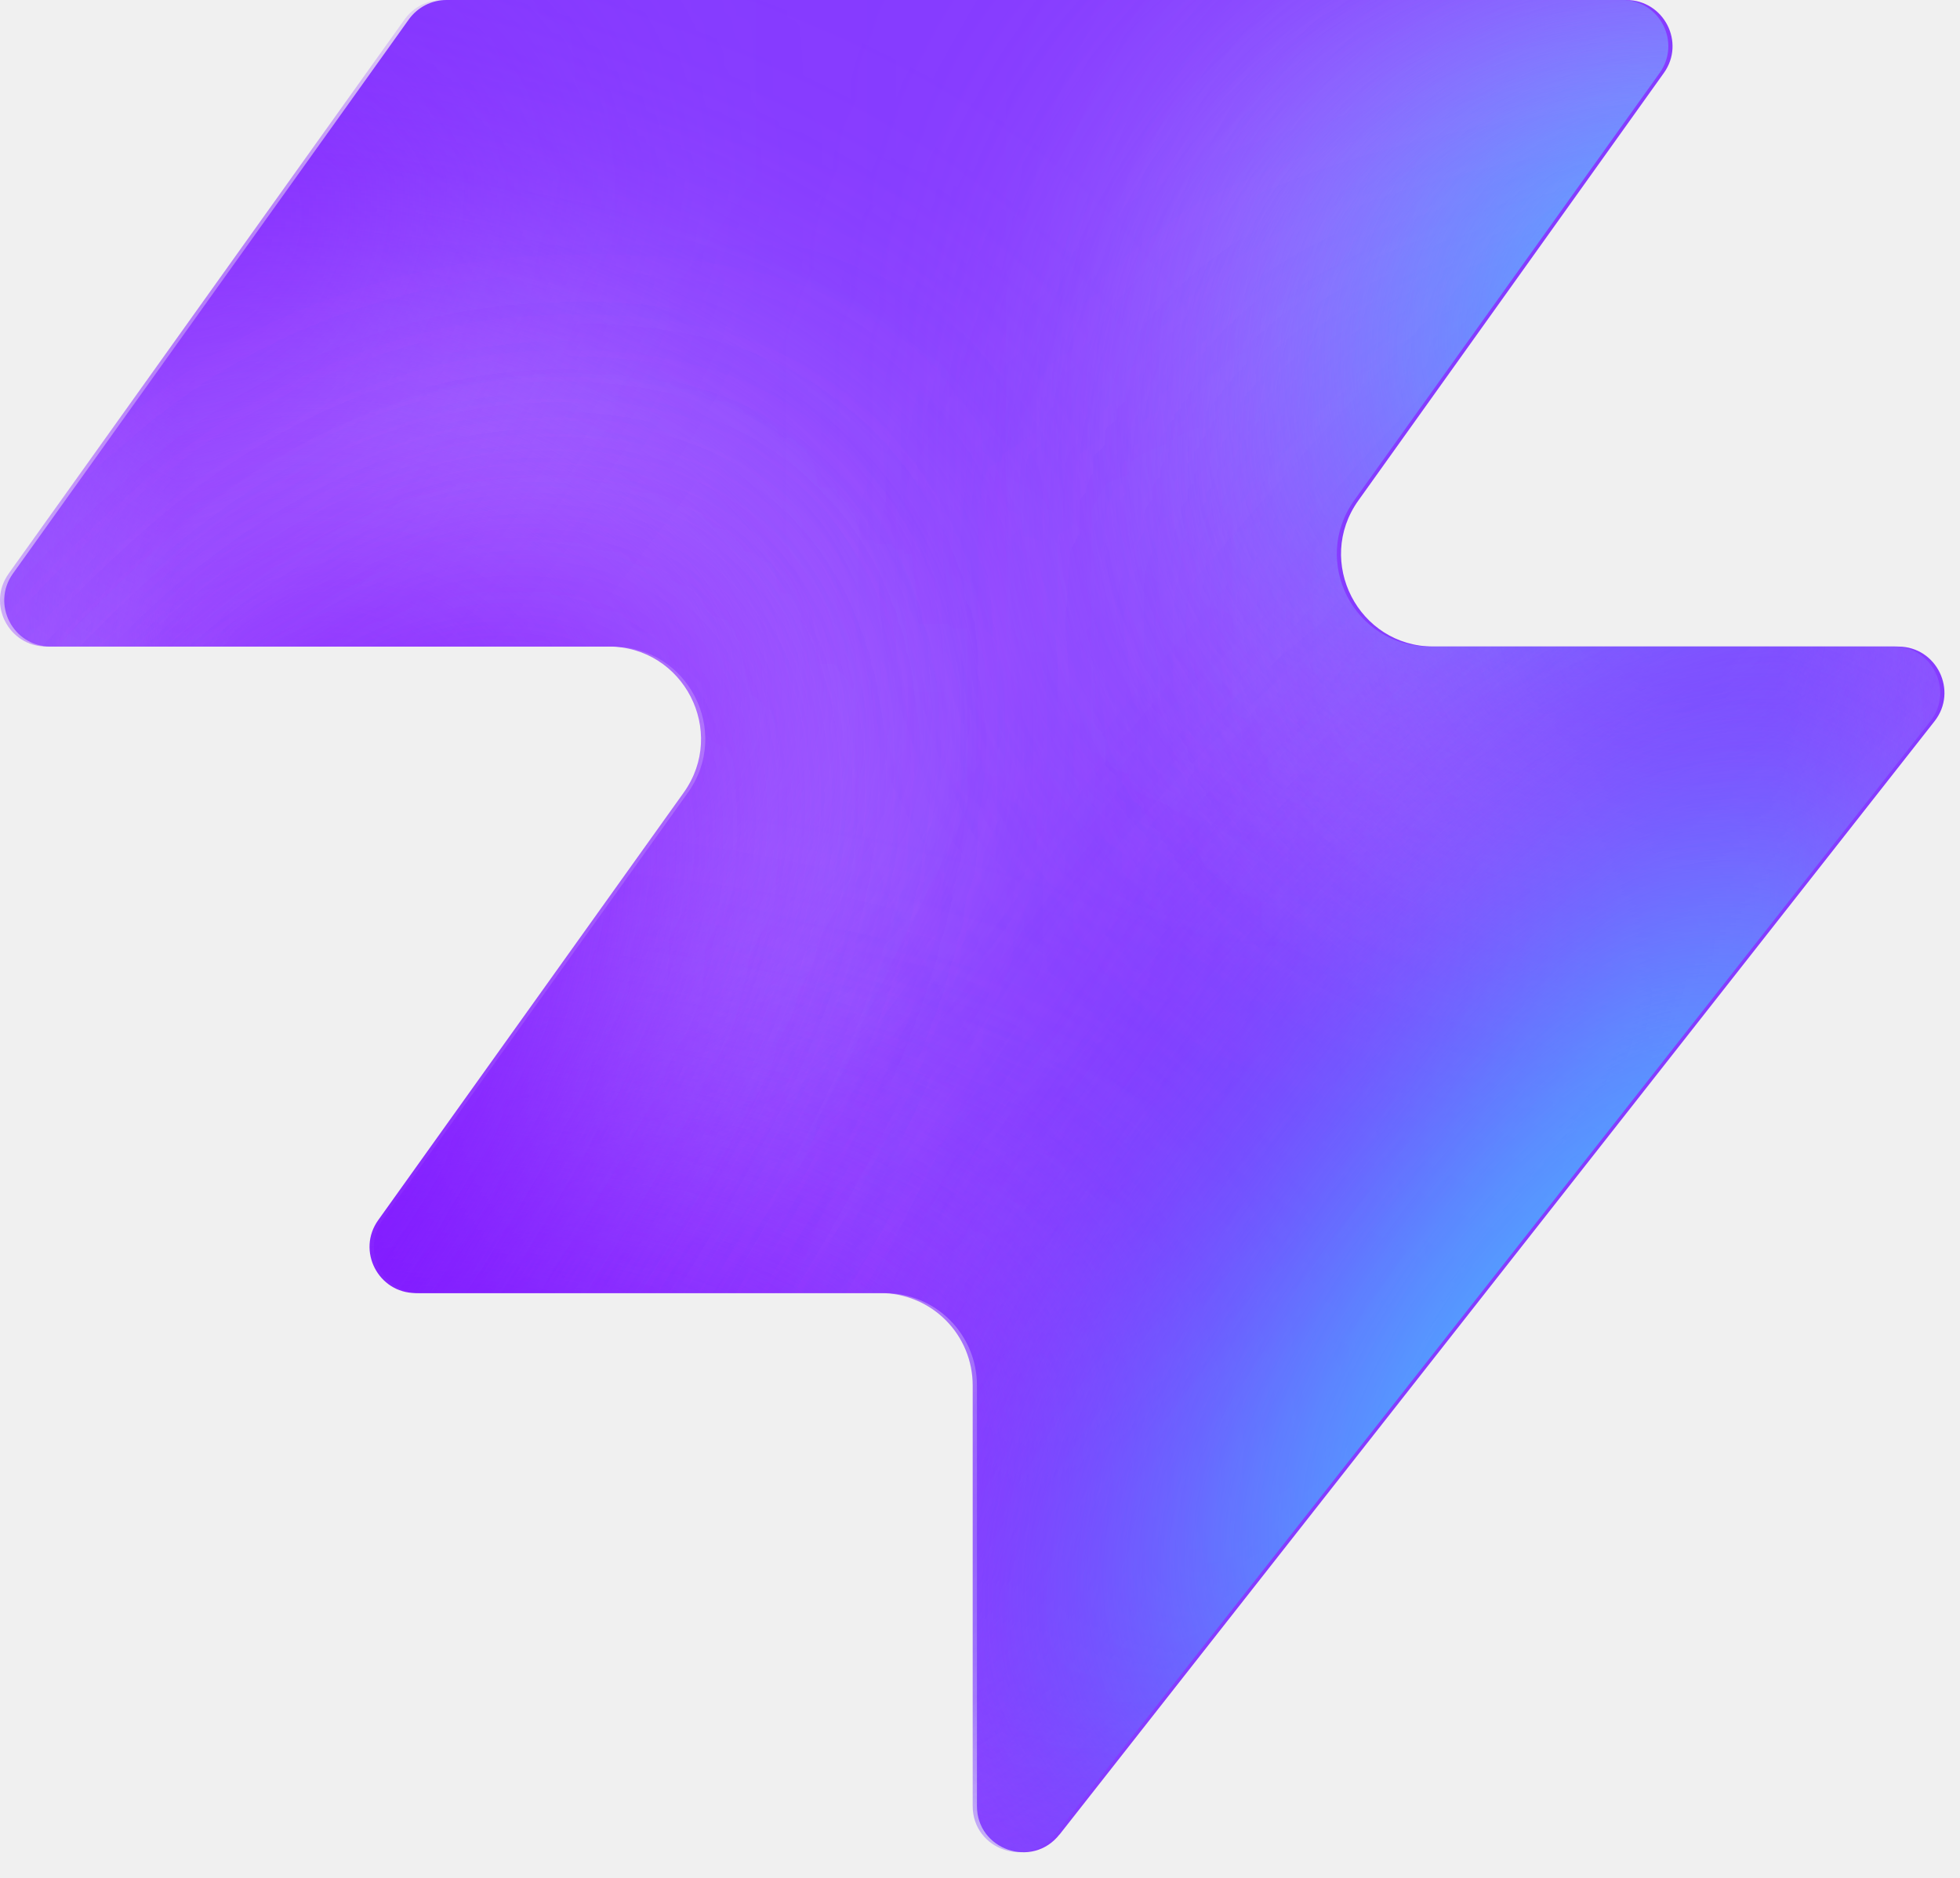
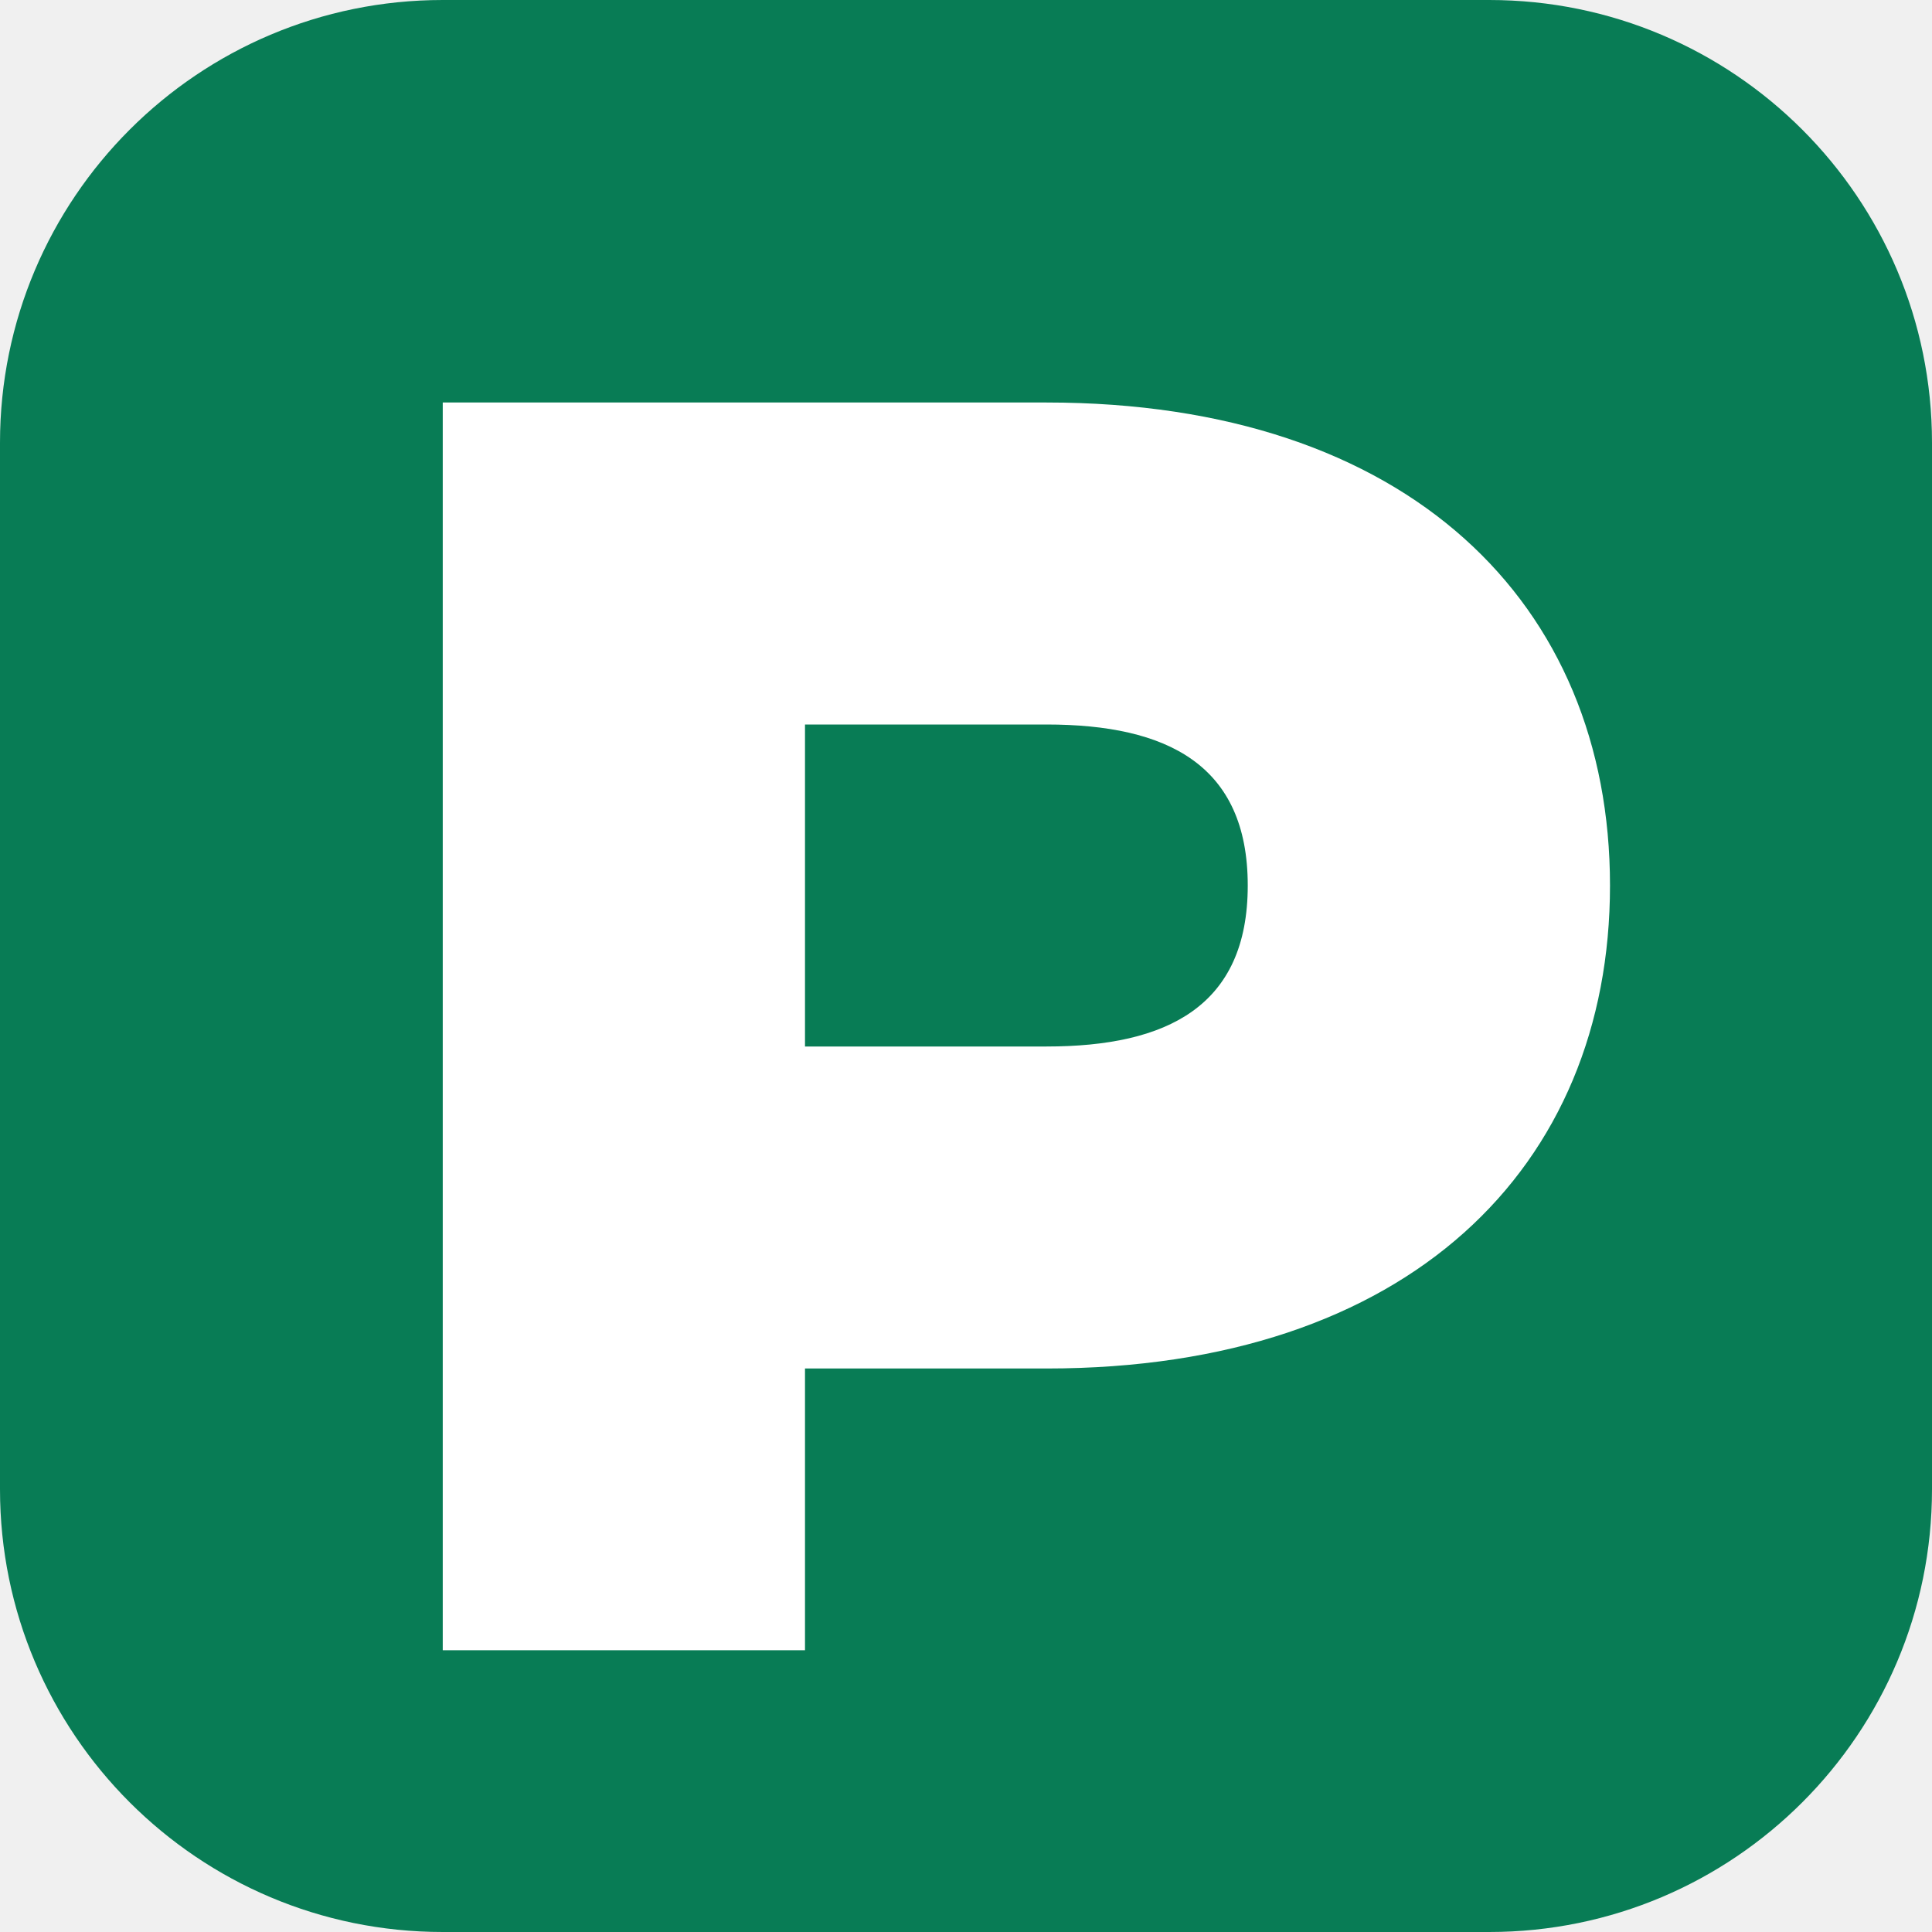
- <svg xmlns="http://www.w3.org/2000/svg" width="48" height="46" fill="none" viewBox="0 0 48 46">
-   <path fill="#863bff" d="M25.946 44.938c-.664.845-2.021.375-2.021-.698V33.937a2.26 2.26 0 0 0-2.262-2.262H10.287c-.92 0-1.456-1.04-.92-1.788l7.48-10.471c1.07-1.497 0-3.578-1.842-3.578H1.237c-.92 0-1.456-1.04-.92-1.788L10.013.474c.214-.297.556-.474.92-.474h28.894c.92 0 1.456 1.04.92 1.788l-7.48 10.471c-1.07 1.498 0 3.579 1.842 3.579h11.377c.943 0 1.473 1.088.89 1.83L25.947 44.94z" style="fill:#863bff;fill:color(display-p3 .525 .23 1);fill-opacity:1" />
-   <mask id="a" width="48" height="46" x="0" y="0" maskUnits="userSpaceOnUse" style="mask-type:alpha">
-     <path fill="#000" d="M25.842 44.938c-.664.844-2.021.375-2.021-.698V33.937a2.26 2.26 0 0 0-2.262-2.262H10.183c-.92 0-1.456-1.04-.92-1.788l7.48-10.471c1.07-1.498 0-3.579-1.842-3.579H1.133c-.92 0-1.456-1.04-.92-1.787L9.91.473c.214-.297.556-.474.92-.474h28.894c.92 0 1.456 1.04.92 1.788l-7.48 10.471c-1.07 1.498 0 3.578 1.842 3.578h11.377c.943 0 1.473 1.088.89 1.832L25.843 44.94z" style="fill:#000;fill-opacity:1" />
-   </mask>
-   <g mask="url(#a)">
-     <g filter="url(#b)">
-       <ellipse cx="5.508" cy="14.704" fill="#ede6ff" rx="5.508" ry="14.704" style="fill:#ede6ff;fill:color(display-p3 .927 .903 1);fill-opacity:1" transform="matrix(.00324 1 1 -.00324 -4.47 31.516)" />
-     </g>
-     <g filter="url(#c)">
-       <ellipse cx="10.399" cy="29.851" fill="#ede6ff" rx="10.399" ry="29.851" style="fill:#ede6ff;fill:color(display-p3 .927 .903 1);fill-opacity:1" transform="matrix(.00324 1 1 -.00324 -39.328 7.883)" />
-     </g>
-     <g filter="url(#d)">
-       <ellipse cx="5.508" cy="30.487" fill="#7e14ff" rx="5.508" ry="30.487" style="fill:#7e14ff;fill:color(display-p3 .492 .077 1);fill-opacity:1" transform="rotate(89.814 -25.913 -14.639)scale(1 -1)" />
-     </g>
-     <g filter="url(#e)">
-       <ellipse cx="5.508" cy="30.599" fill="#7e14ff" rx="5.508" ry="30.599" style="fill:#7e14ff;fill:color(display-p3 .492 .077 1);fill-opacity:1" transform="rotate(89.814 -32.644 -3.334)scale(1 -1)" />
-     </g>
-     <g filter="url(#f)">
-       <ellipse cx="5.508" cy="30.599" fill="#7e14ff" rx="5.508" ry="30.599" style="fill:#7e14ff;fill:color(display-p3 .492 .077 1);fill-opacity:1" transform="matrix(.00324 1 1 -.00324 -34.34 30.47)" />
-     </g>
-     <g filter="url(#g)">
-       <ellipse cx="14.072" cy="22.078" fill="#ede6ff" rx="14.072" ry="22.078" style="fill:#ede6ff;fill:color(display-p3 .927 .903 1);fill-opacity:1" transform="rotate(93.35 24.506 48.493)scale(-1 1)" />
-     </g>
-     <g filter="url(#h)">
-       <ellipse cx="3.47" cy="21.501" fill="#7e14ff" rx="3.47" ry="21.501" style="fill:#7e14ff;fill:color(display-p3 .492 .077 1);fill-opacity:1" transform="rotate(89.009 28.708 47.59)scale(-1 1)" />
-     </g>
-     <g filter="url(#i)">
-       <ellipse cx="3.47" cy="21.501" fill="#7e14ff" rx="3.47" ry="21.501" style="fill:#7e14ff;fill:color(display-p3 .492 .077 1);fill-opacity:1" transform="rotate(89.009 28.708 47.59)scale(-1 1)" />
-     </g>
-     <g filter="url(#j)">
-       <ellipse cx=".387" cy="8.972" fill="#7e14ff" rx="4.407" ry="29.108" style="fill:#7e14ff;fill:color(display-p3 .492 .077 1);fill-opacity:1" transform="rotate(39.51 .387 8.972)" />
-     </g>
-     <g filter="url(#k)">
-       <ellipse cx="47.523" cy="-6.092" fill="#7e14ff" rx="4.407" ry="29.108" style="fill:#7e14ff;fill:color(display-p3 .492 .077 1);fill-opacity:1" transform="rotate(37.892 47.523 -6.092)" />
-     </g>
-     <g filter="url(#l)">
-       <ellipse cx="41.412" cy="6.333" fill="#47bfff" rx="5.971" ry="9.665" style="fill:#47bfff;fill:color(display-p3 .28 .748 1);fill-opacity:1" transform="rotate(37.892 41.412 6.333)" />
-     </g>
-     <g filter="url(#m)">
-       <ellipse cx="-1.879" cy="38.332" fill="#7e14ff" rx="4.407" ry="29.108" style="fill:#7e14ff;fill:color(display-p3 .492 .077 1);fill-opacity:1" transform="rotate(37.892 -1.88 38.332)" />
-     </g>
-     <g filter="url(#n)">
-       <ellipse cx="-1.879" cy="38.332" fill="#7e14ff" rx="4.407" ry="29.108" style="fill:#7e14ff;fill:color(display-p3 .492 .077 1);fill-opacity:1" transform="rotate(37.892 -1.88 38.332)" />
-     </g>
-     <g filter="url(#o)">
-       <ellipse cx="35.651" cy="29.907" fill="#7e14ff" rx="4.407" ry="29.108" style="fill:#7e14ff;fill:color(display-p3 .492 .077 1);fill-opacity:1" transform="rotate(37.892 35.651 29.907)" />
-     </g>
-     <g filter="url(#p)">
-       <ellipse cx="38.418" cy="32.4" fill="#47bfff" rx="5.971" ry="15.297" style="fill:#47bfff;fill:color(display-p3 .28 .748 1);fill-opacity:1" transform="rotate(37.892 38.418 32.4)" />
-     </g>
-   </g>
-   <defs>
-     <filter id="b" width="60.045" height="41.654" x="-19.77" y="16.149" color-interpolation-filters="sRGB" filterUnits="userSpaceOnUse">
-       <feFlood flood-opacity="0" result="BackgroundImageFix" />
-       <feBlend in="SourceGraphic" in2="BackgroundImageFix" result="shape" />
-       <feGaussianBlur result="effect1_foregroundBlur_2002_17158" stdDeviation="7.659" />
-     </filter>
-     <filter id="c" width="90.34" height="51.437" x="-54.613" y="-7.533" color-interpolation-filters="sRGB" filterUnits="userSpaceOnUse">
-       <feFlood flood-opacity="0" result="BackgroundImageFix" />
-       <feBlend in="SourceGraphic" in2="BackgroundImageFix" result="shape" />
-       <feGaussianBlur result="effect1_foregroundBlur_2002_17158" stdDeviation="7.659" />
-     </filter>
-     <filter id="d" width="79.355" height="29.4" x="-49.64" y="2.03" color-interpolation-filters="sRGB" filterUnits="userSpaceOnUse">
-       <feFlood flood-opacity="0" result="BackgroundImageFix" />
-       <feBlend in="SourceGraphic" in2="BackgroundImageFix" result="shape" />
-       <feGaussianBlur result="effect1_foregroundBlur_2002_17158" stdDeviation="4.596" />
-     </filter>
-     <filter id="e" width="79.579" height="29.4" x="-45.045" y="20.029" color-interpolation-filters="sRGB" filterUnits="userSpaceOnUse">
-       <feFlood flood-opacity="0" result="BackgroundImageFix" />
-       <feBlend in="SourceGraphic" in2="BackgroundImageFix" result="shape" />
-       <feGaussianBlur result="effect1_foregroundBlur_2002_17158" stdDeviation="4.596" />
-     </filter>
-     <filter id="f" width="79.579" height="29.4" x="-43.513" y="21.178" color-interpolation-filters="sRGB" filterUnits="userSpaceOnUse">
-       <feFlood flood-opacity="0" result="BackgroundImageFix" />
-       <feBlend in="SourceGraphic" in2="BackgroundImageFix" result="shape" />
-       <feGaussianBlur result="effect1_foregroundBlur_2002_17158" stdDeviation="4.596" />
-     </filter>
-     <filter id="g" width="74.749" height="58.852" x="15.756" y="-17.901" color-interpolation-filters="sRGB" filterUnits="userSpaceOnUse">
-       <feFlood flood-opacity="0" result="BackgroundImageFix" />
-       <feBlend in="SourceGraphic" in2="BackgroundImageFix" result="shape" />
-       <feGaussianBlur result="effect1_foregroundBlur_2002_17158" stdDeviation="7.659" />
-     </filter>
-     <filter id="h" width="61.377" height="25.362" x="23.548" y="2.284" color-interpolation-filters="sRGB" filterUnits="userSpaceOnUse">
-       <feFlood flood-opacity="0" result="BackgroundImageFix" />
-       <feBlend in="SourceGraphic" in2="BackgroundImageFix" result="shape" />
-       <feGaussianBlur result="effect1_foregroundBlur_2002_17158" stdDeviation="4.596" />
-     </filter>
-     <filter id="i" width="61.377" height="25.362" x="23.548" y="2.284" color-interpolation-filters="sRGB" filterUnits="userSpaceOnUse">
-       <feFlood flood-opacity="0" result="BackgroundImageFix" />
-       <feBlend in="SourceGraphic" in2="BackgroundImageFix" result="shape" />
-       <feGaussianBlur result="effect1_foregroundBlur_2002_17158" stdDeviation="4.596" />
-     </filter>
-     <filter id="j" width="56.045" height="63.649" x="-27.636" y="-22.853" color-interpolation-filters="sRGB" filterUnits="userSpaceOnUse">
-       <feFlood flood-opacity="0" result="BackgroundImageFix" />
-       <feBlend in="SourceGraphic" in2="BackgroundImageFix" result="shape" />
-       <feGaussianBlur result="effect1_foregroundBlur_2002_17158" stdDeviation="4.596" />
-     </filter>
-     <filter id="k" width="54.814" height="64.646" x="20.116" y="-38.415" color-interpolation-filters="sRGB" filterUnits="userSpaceOnUse">
-       <feFlood flood-opacity="0" result="BackgroundImageFix" />
-       <feBlend in="SourceGraphic" in2="BackgroundImageFix" result="shape" />
-       <feGaussianBlur result="effect1_foregroundBlur_2002_17158" stdDeviation="4.596" />
-     </filter>
-     <filter id="l" width="33.541" height="35.313" x="24.641" y="-11.323" color-interpolation-filters="sRGB" filterUnits="userSpaceOnUse">
-       <feFlood flood-opacity="0" result="BackgroundImageFix" />
-       <feBlend in="SourceGraphic" in2="BackgroundImageFix" result="shape" />
-       <feGaussianBlur result="effect1_foregroundBlur_2002_17158" stdDeviation="4.596" />
-     </filter>
-     <filter id="m" width="54.814" height="64.646" x="-29.286" y="6.009" color-interpolation-filters="sRGB" filterUnits="userSpaceOnUse">
-       <feFlood flood-opacity="0" result="BackgroundImageFix" />
-       <feBlend in="SourceGraphic" in2="BackgroundImageFix" result="shape" />
-       <feGaussianBlur result="effect1_foregroundBlur_2002_17158" stdDeviation="4.596" />
-     </filter>
-     <filter id="n" width="54.814" height="64.646" x="-29.286" y="6.009" color-interpolation-filters="sRGB" filterUnits="userSpaceOnUse">
-       <feFlood flood-opacity="0" result="BackgroundImageFix" />
-       <feBlend in="SourceGraphic" in2="BackgroundImageFix" result="shape" />
-       <feGaussianBlur result="effect1_foregroundBlur_2002_17158" stdDeviation="4.596" />
-     </filter>
-     <filter id="o" width="54.814" height="64.646" x="8.244" y="-2.416" color-interpolation-filters="sRGB" filterUnits="userSpaceOnUse">
-       <feFlood flood-opacity="0" result="BackgroundImageFix" />
-       <feBlend in="SourceGraphic" in2="BackgroundImageFix" result="shape" />
-       <feGaussianBlur result="effect1_foregroundBlur_2002_17158" stdDeviation="4.596" />
-     </filter>
-     <filter id="p" width="39.409" height="43.623" x="18.713" y="10.588" color-interpolation-filters="sRGB" filterUnits="userSpaceOnUse">
-       <feFlood flood-opacity="0" result="BackgroundImageFix" />
-       <feBlend in="SourceGraphic" in2="BackgroundImageFix" result="shape" />
-       <feGaussianBlur result="effect1_foregroundBlur_2002_17158" stdDeviation="4.596" />
-     </filter>
-   </defs>
+ <svg xmlns="http://www.w3.org/2000/svg" viewBox="0 0 48 48">
+   <rect width="48" height="48" rx="11" fill="#087c55" />
+   <path d="M11 10h15c9 0 14 5 14 12s-5 12-14 12h-6v7h-9V10zm9 8v8h6c3 0 5-1 5-4s-2-4-5-4h-6z" fill="#fff" />
</svg>
